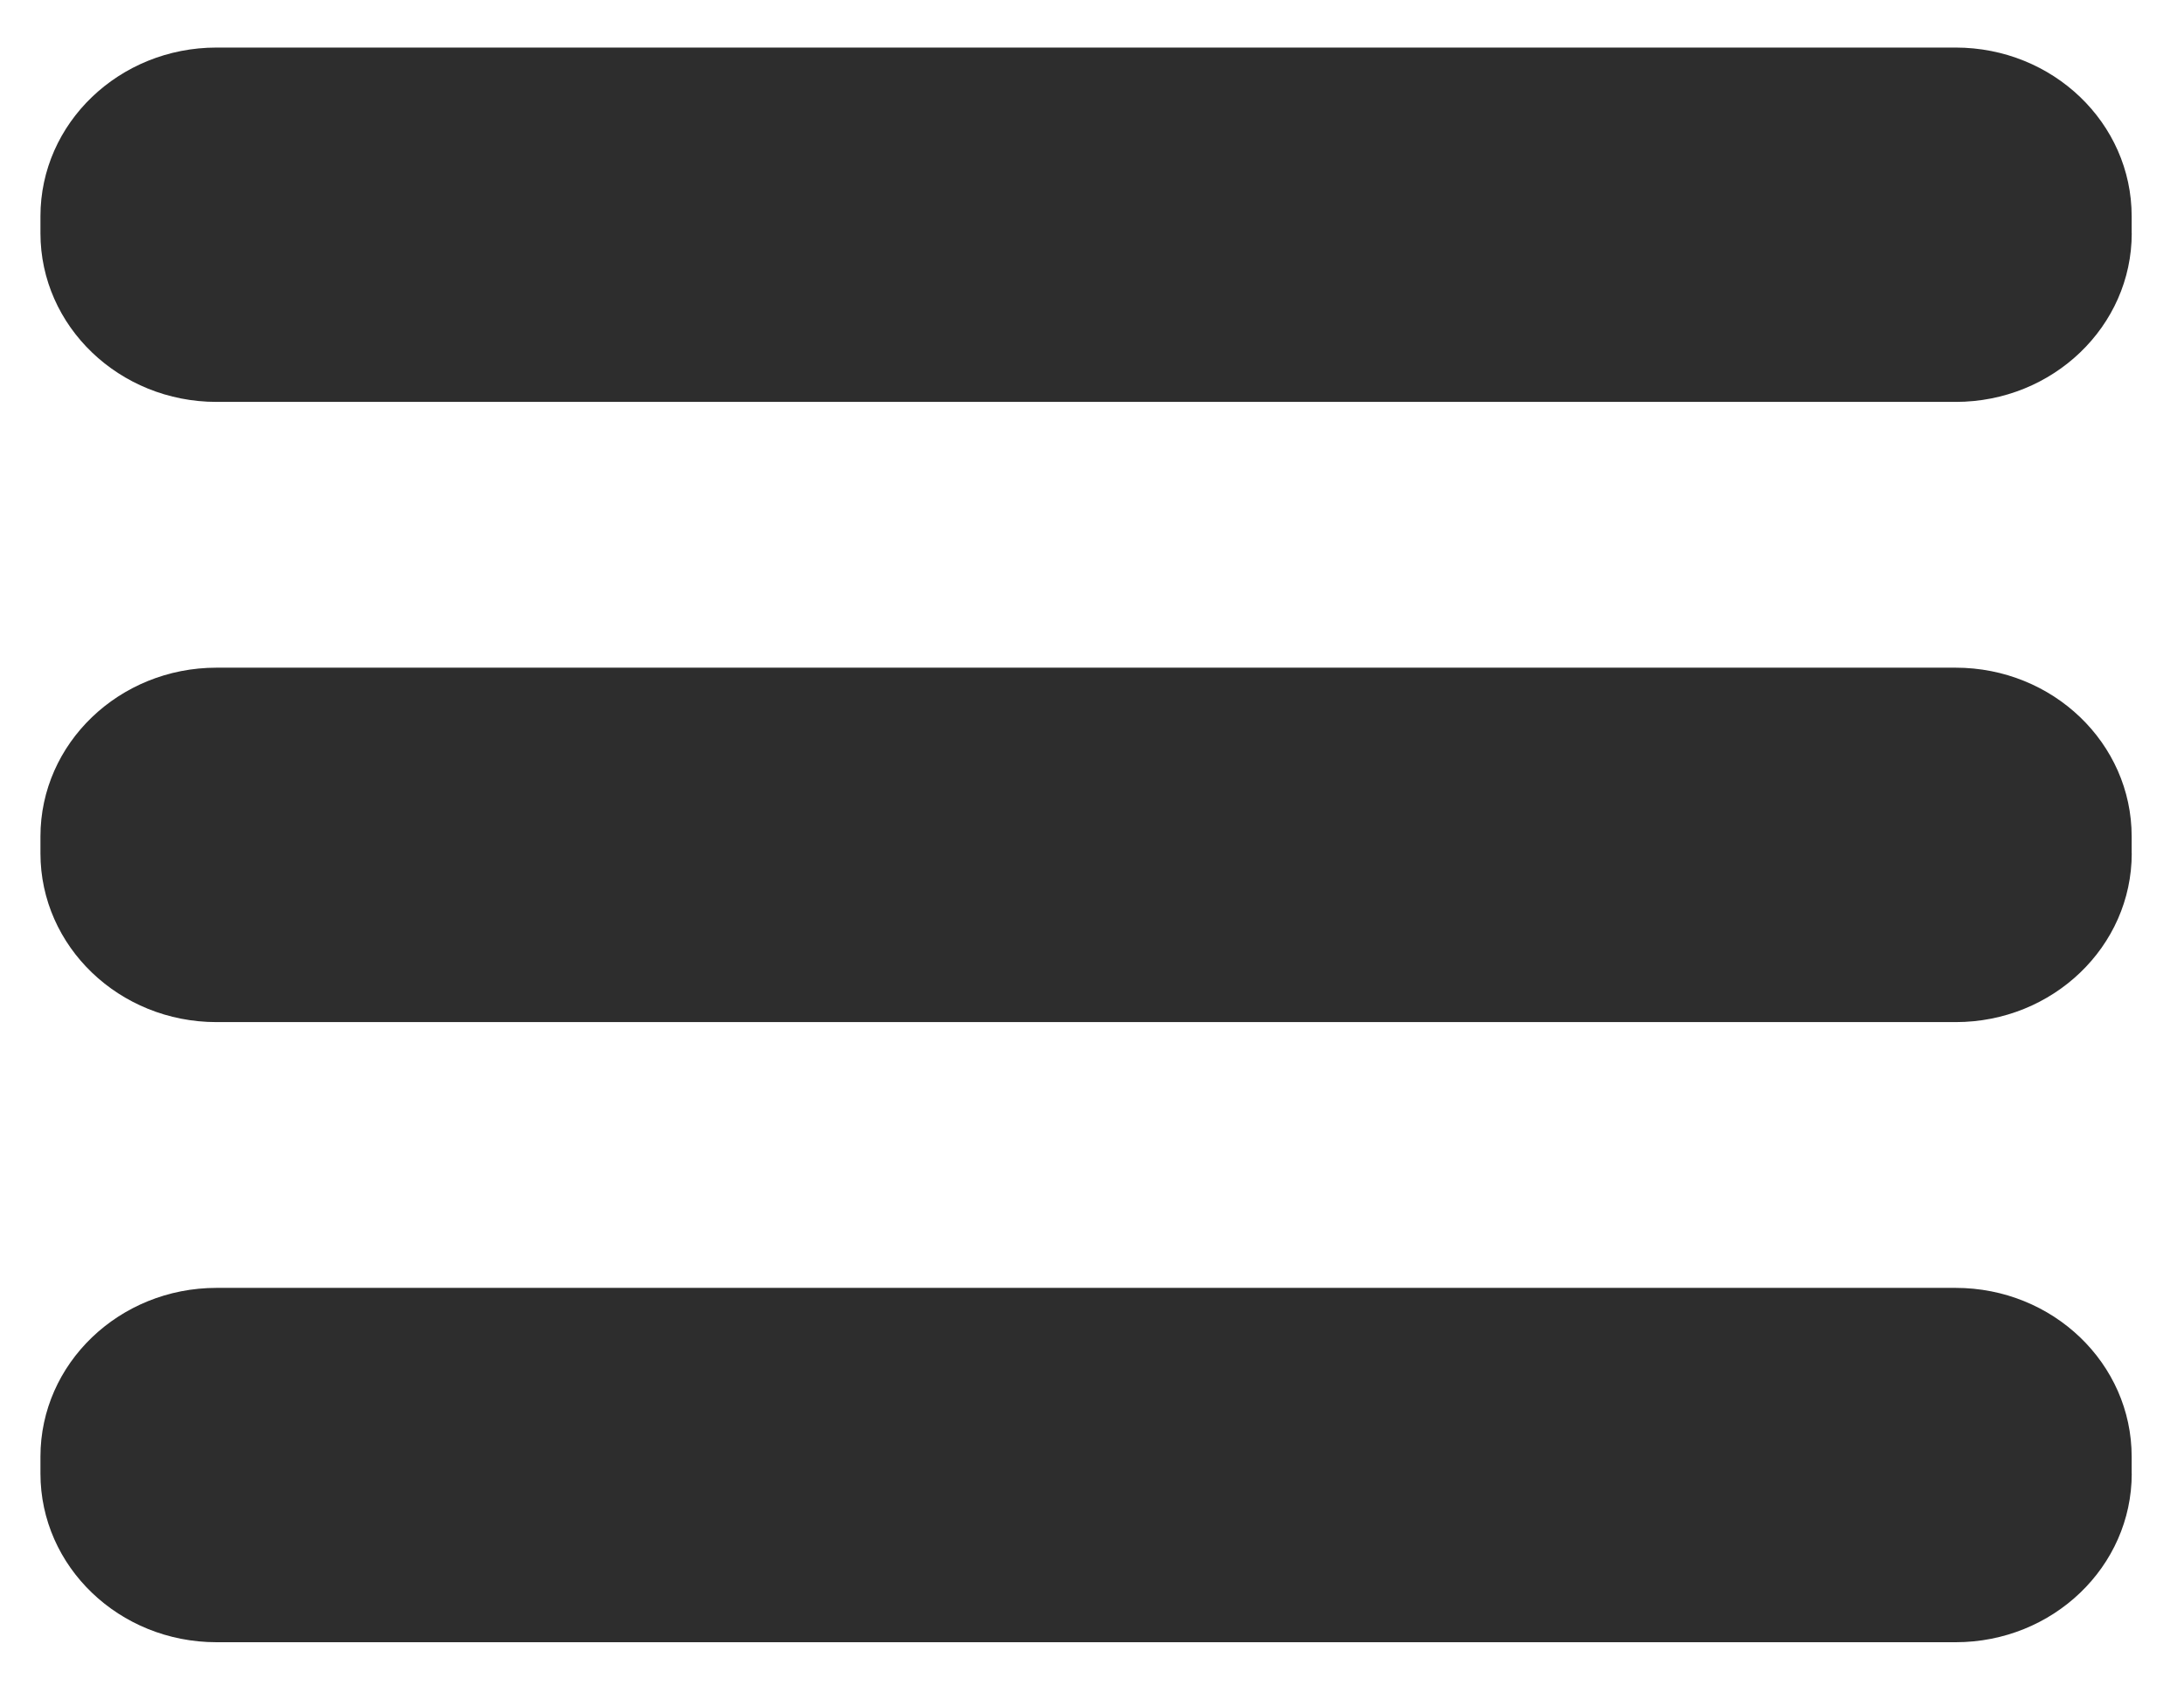
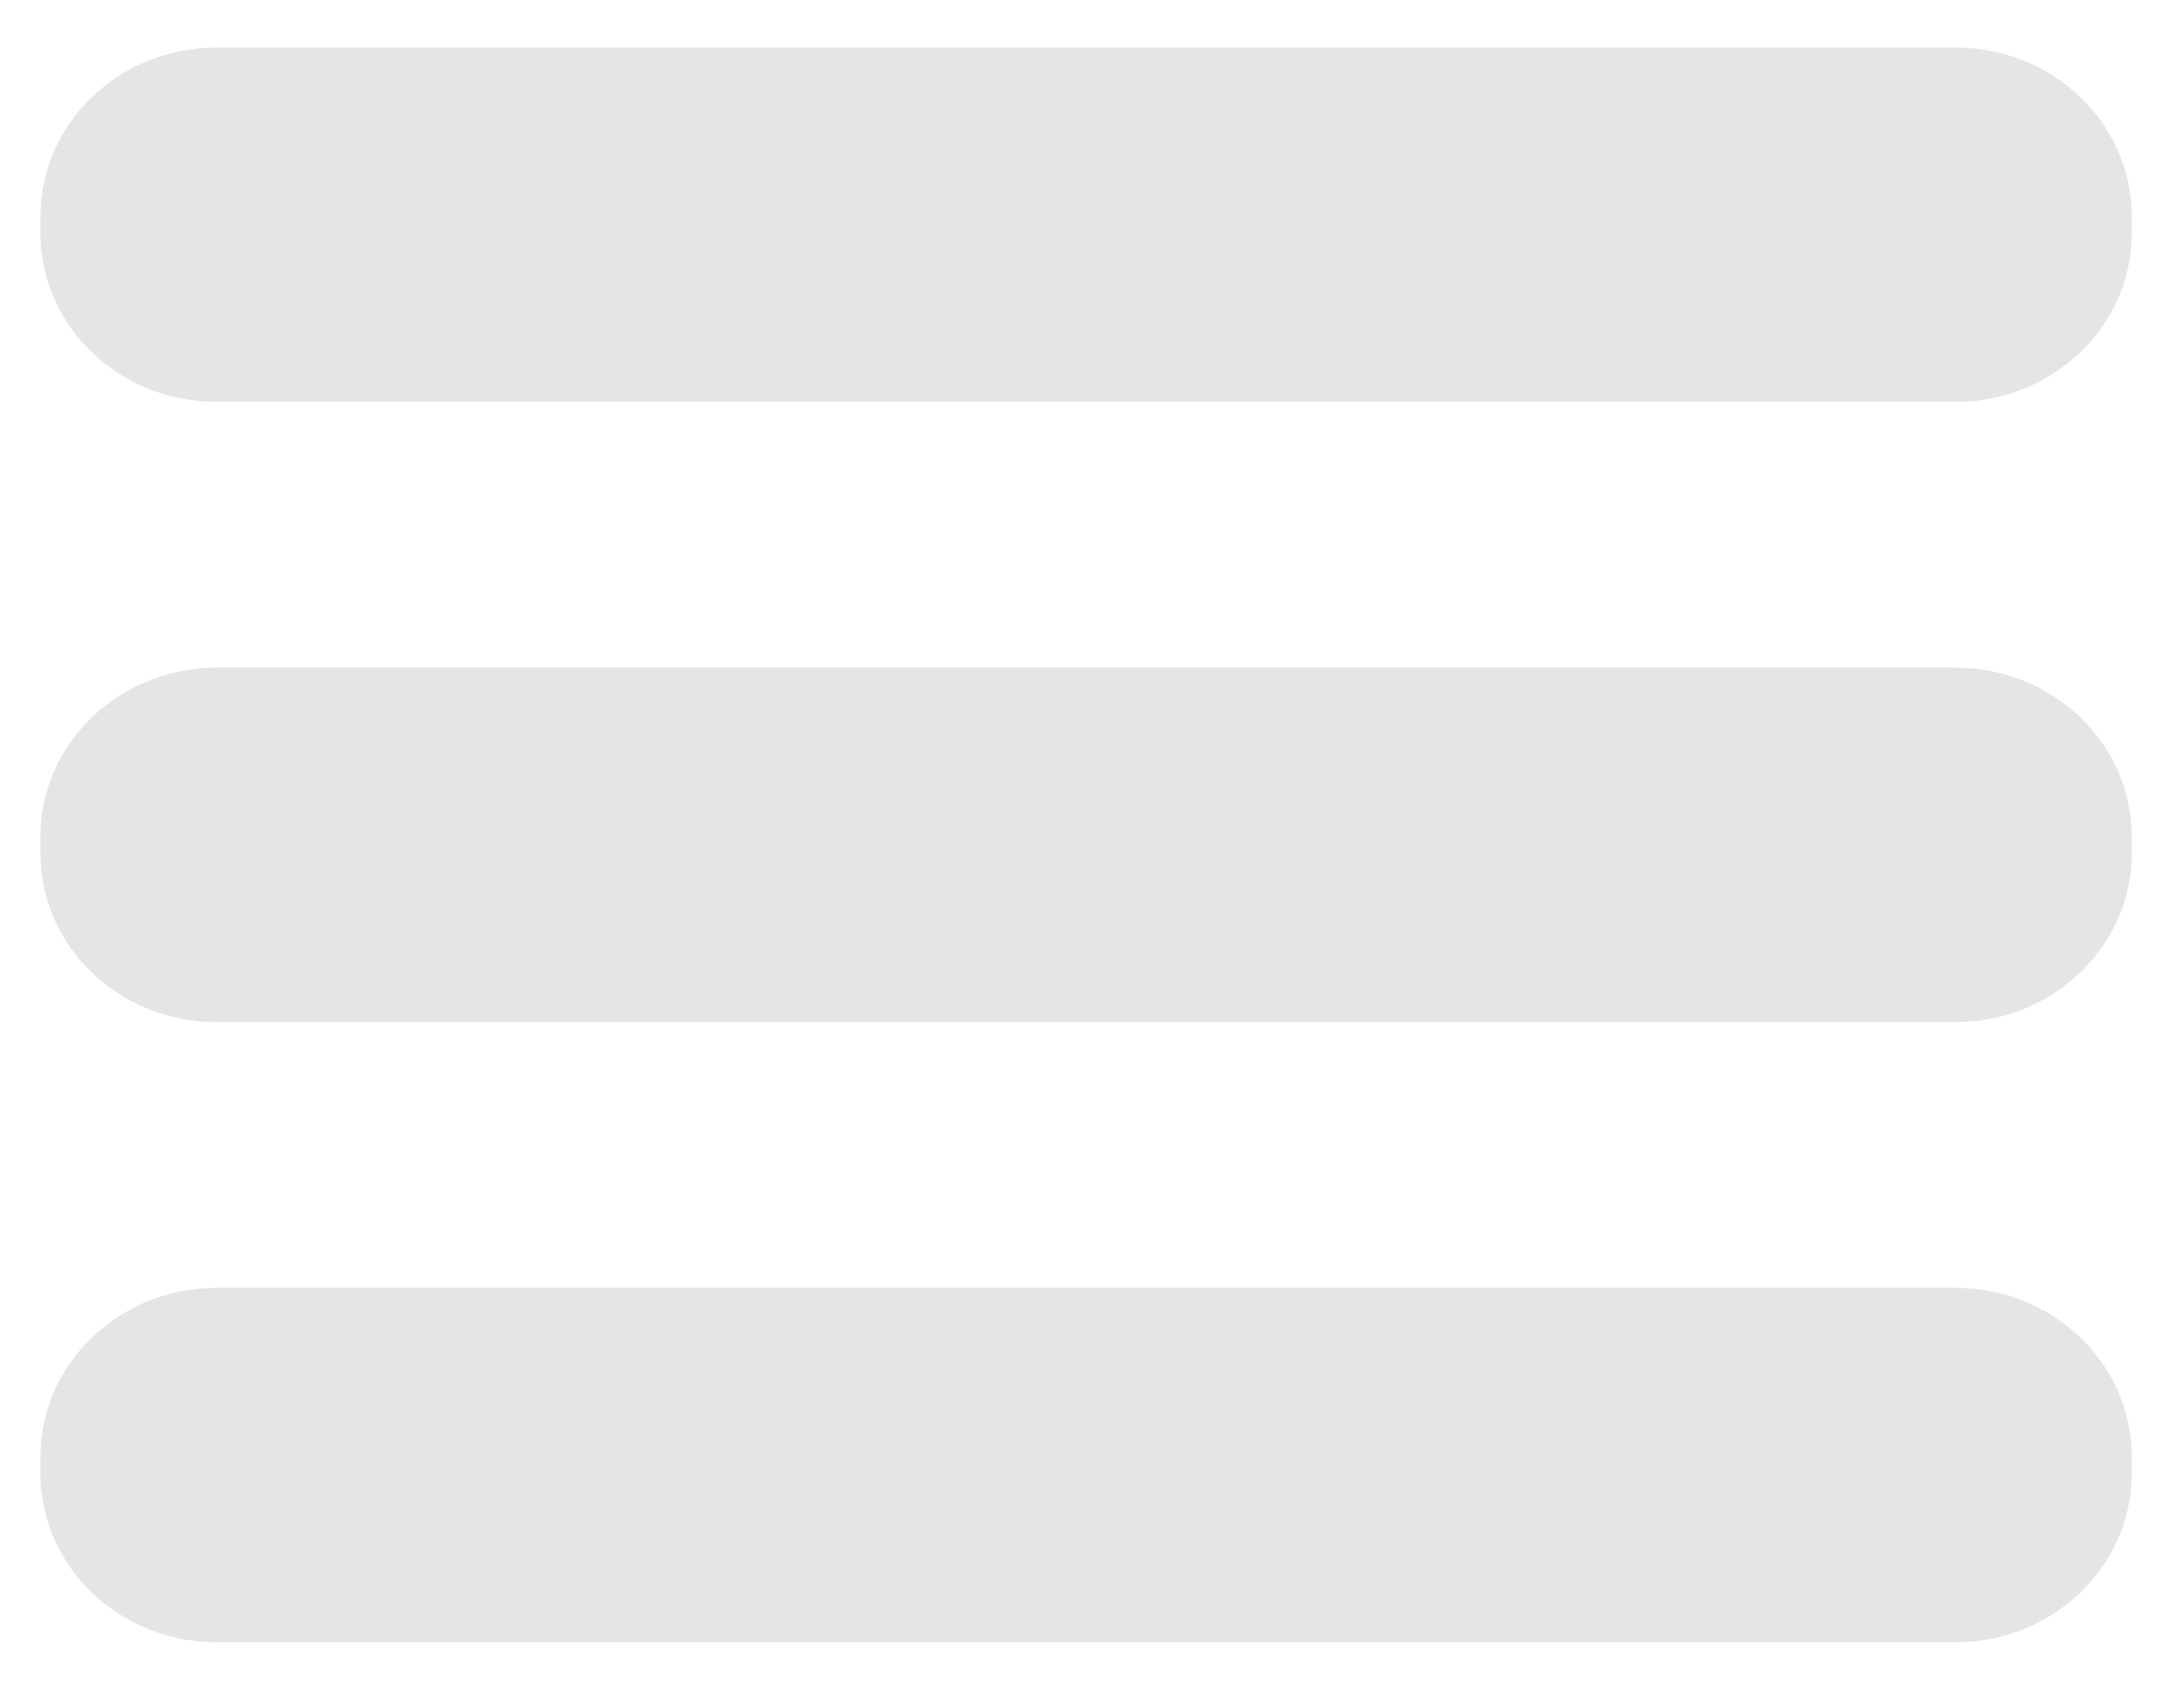
<svg xmlns="http://www.w3.org/2000/svg" version="1.1" id="navigation-icon" x="0px" y="0px" width="27px" height="21px" viewBox="0 0 27 21" enable-background="new 0 0 27 21" xml:space="preserve">
-   <path fill="#2D2D2D" d="M26.354,2.883c0,1.151-0.975,2.086-2.177,2.086H2.677C1.475,4.969,0.5,4.034,0.5,2.883V2.674  c0-1.152,0.975-2.086,2.177-2.086h21.499c1.203,0,2.177,0.934,2.177,2.086V2.883z" />
-   <path fill="#2D2D2D" d="M26.354,10.55c0,1.152-0.975,2.087-2.177,2.087H2.677c-1.203,0-2.177-0.935-2.177-2.087v-0.208  c0-1.152,0.975-2.087,2.177-2.087h21.499c1.203,0,2.177,0.935,2.177,2.087V10.55z" />
-   <path fill="#2D2D2D" d="M26.354,18.218c0,1.152-0.975,2.086-2.177,2.086H2.677c-1.203,0-2.177-0.934-2.177-2.086v-0.208  c0-1.152,0.975-2.087,2.177-2.087h21.499c1.203,0,2.177,0.935,2.177,2.087V18.218z" />
+   <path fill="#E5E5E5" d="M26.354,2.883c0,1.151-0.975,2.086-2.177,2.086h-21.5C1.475,4.969,0.5,4.034,0.5,2.883V2.674  c0-1.152,0.975-2.086,2.177-2.086h21.499c1.203,0,2.178,0.934,2.178,2.086V2.883L26.354,2.883z" />
+   <path fill="#E5E5E5" d="M26.354,10.55c0,1.152-0.975,2.087-2.177,2.087h-21.5c-1.203,0-2.177-0.935-2.177-2.087v-0.208  c0-1.152,0.975-2.087,2.177-2.087h21.499c1.203,0,2.178,0.935,2.178,2.087V10.55L26.354,10.55z" />
+   <path fill="#E5E5E5" d="M26.354,18.218c0,1.152-0.975,2.086-2.177,2.086h-21.5c-1.203,0-2.177-0.934-2.177-2.086V18.01  c0-1.152,0.975-2.087,2.177-2.087h21.499c1.203,0,2.178,0.935,2.178,2.087V18.218L26.354,18.218z" />
</svg>
